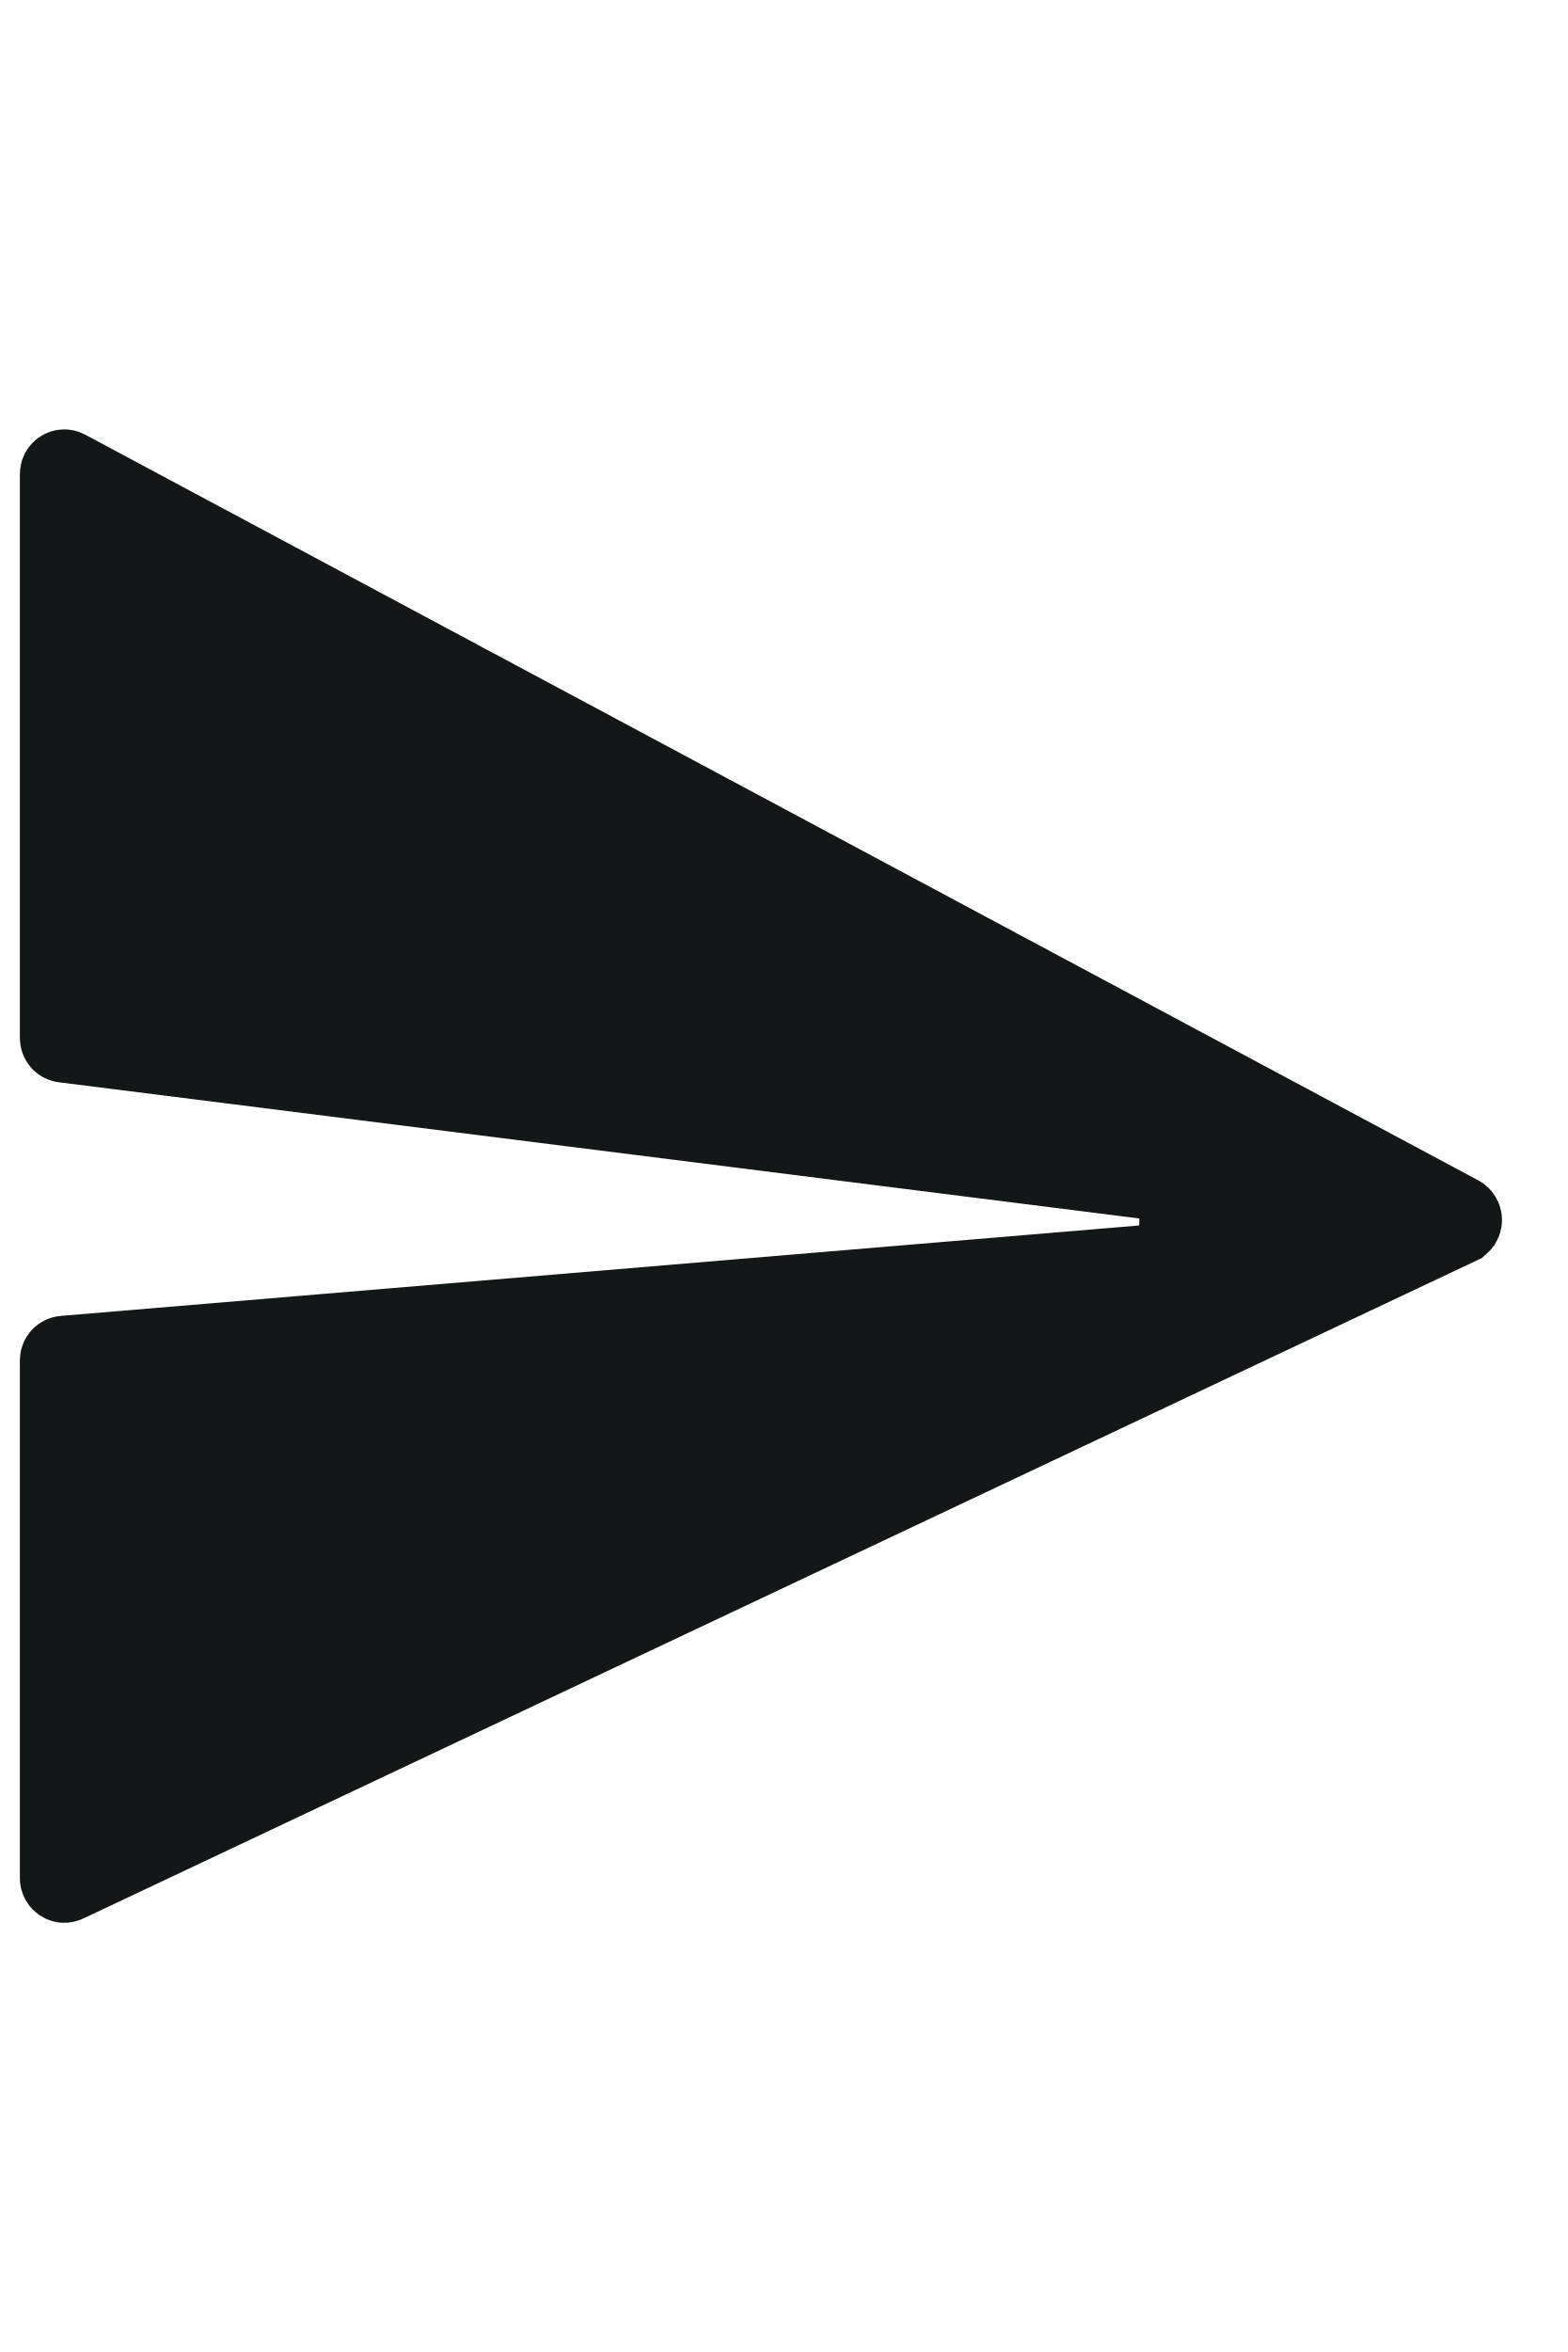
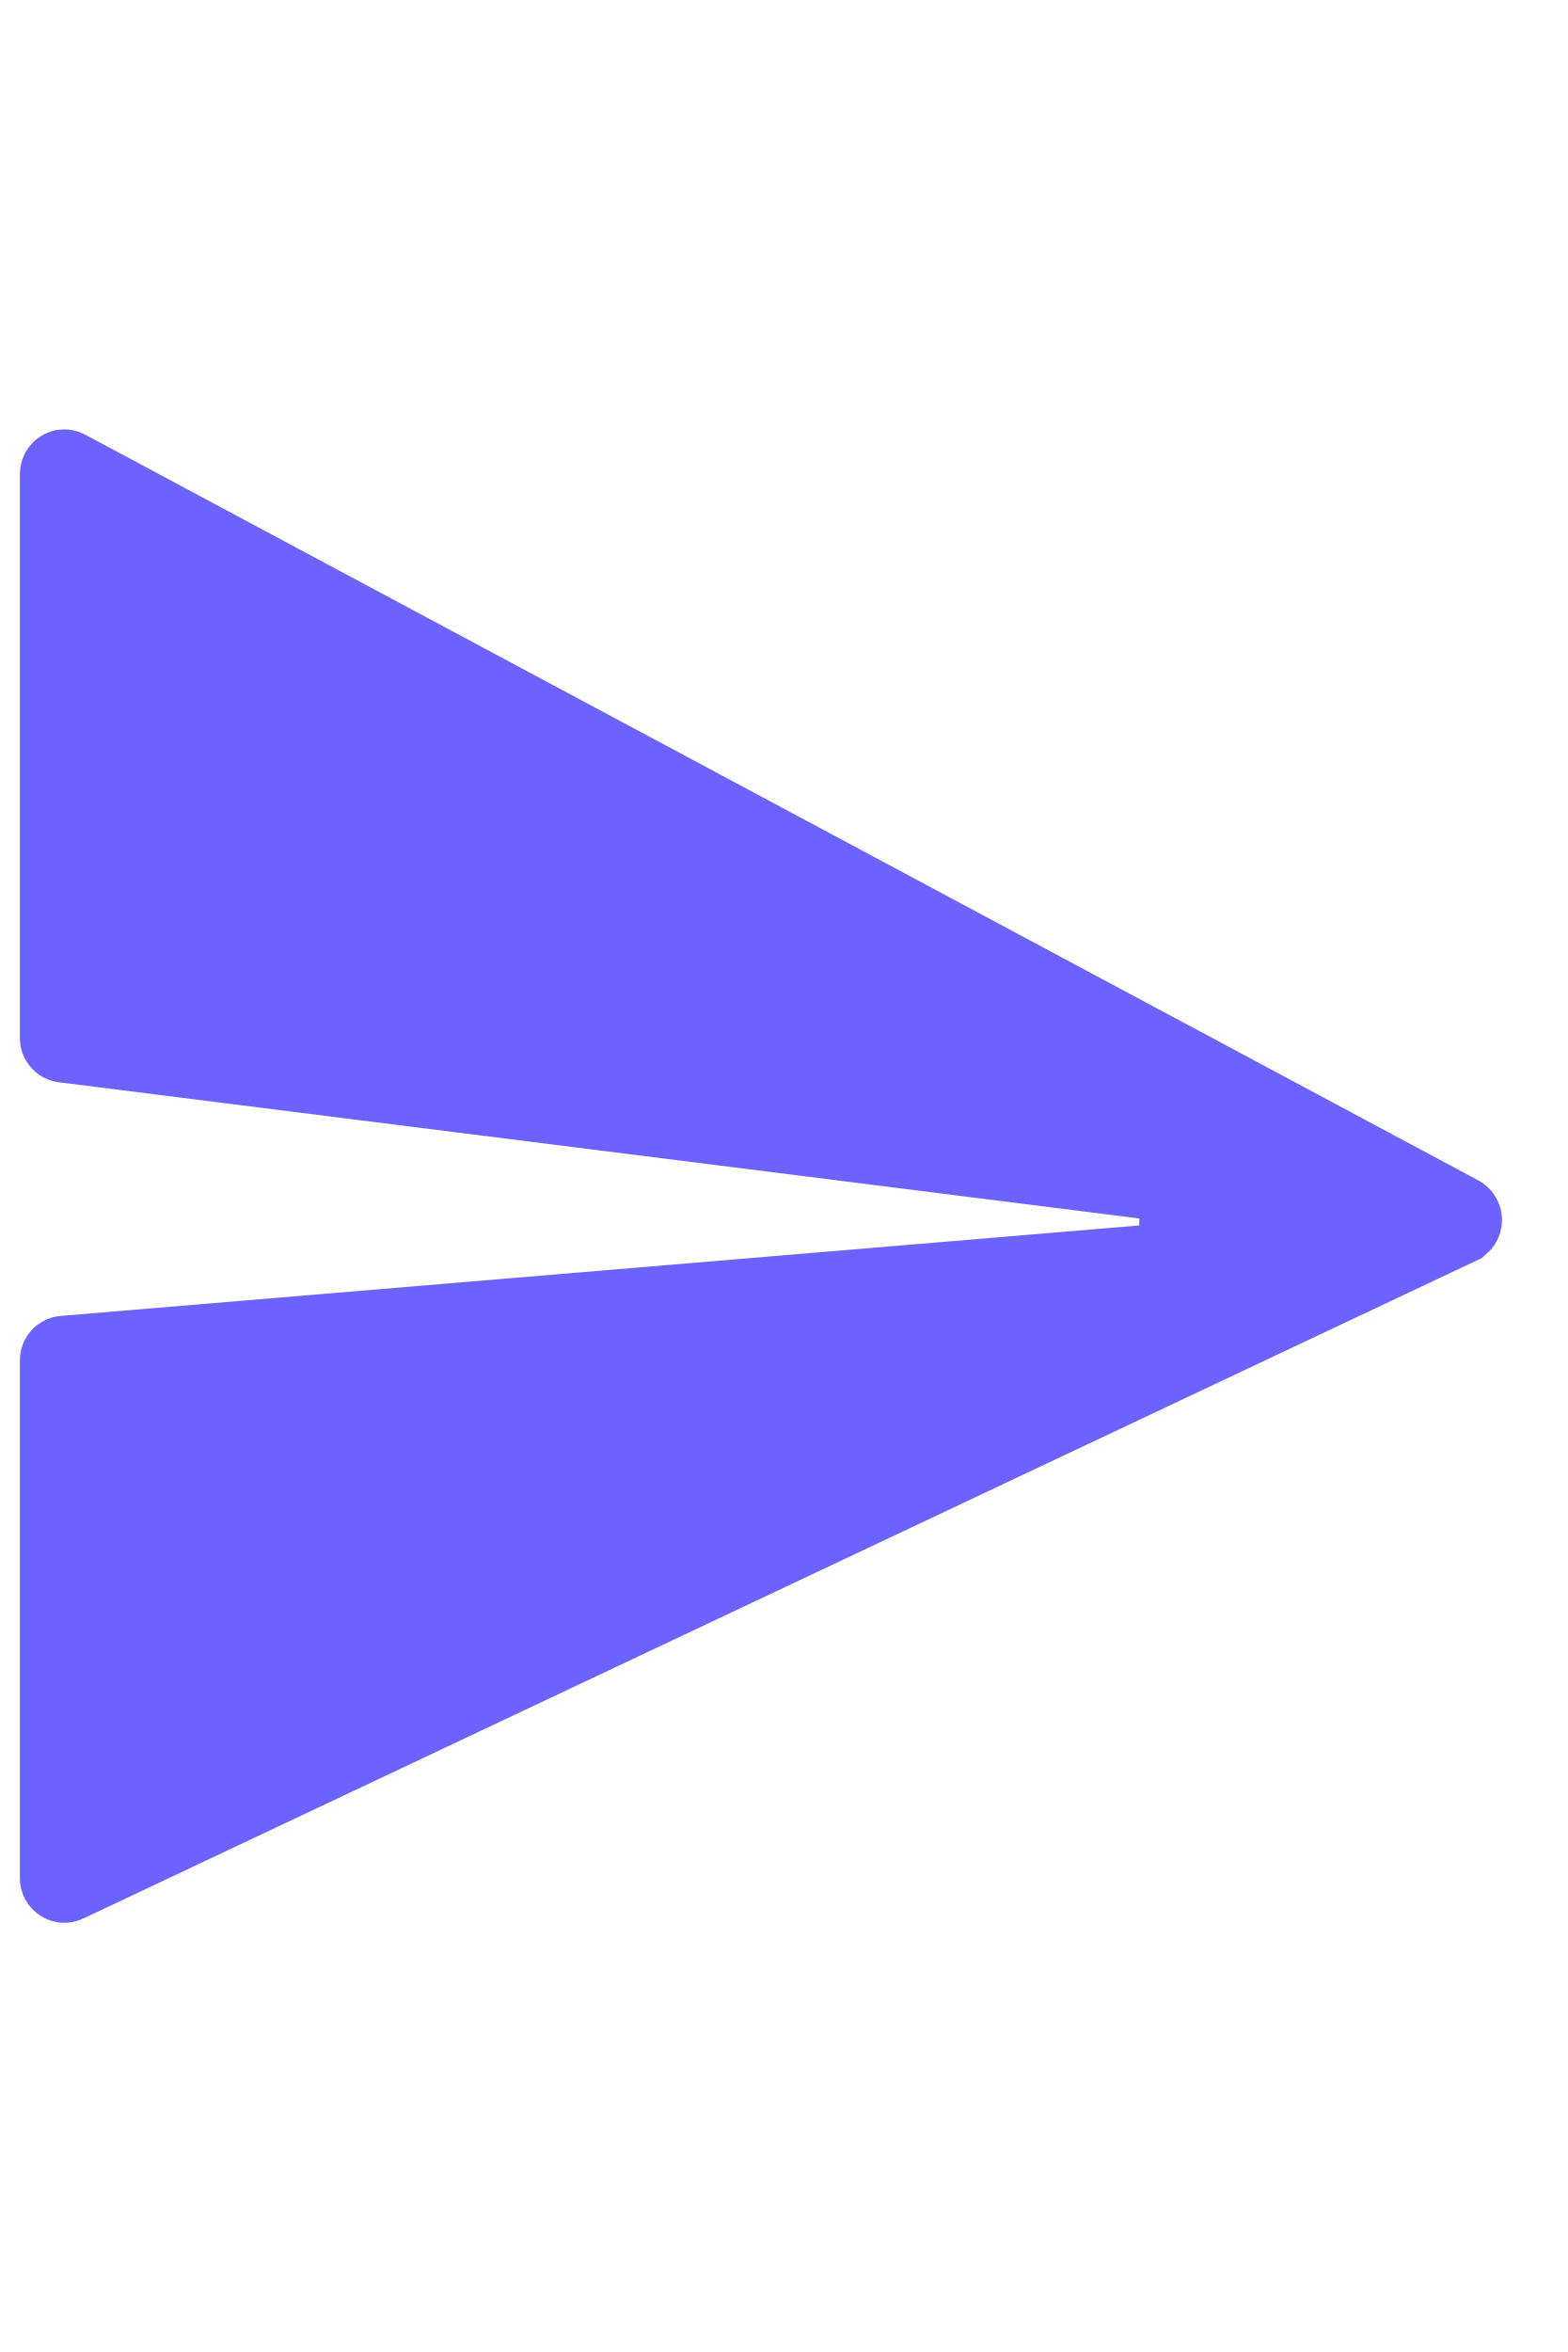
<svg xmlns="http://www.w3.org/2000/svg" width="16" height="24" viewBox="0 0 21 20" fill="none">
-   <path d="M0.766 0.601C0.766 0.583 0.77 0.565 0.778 0.55C0.787 0.534 0.799 0.522 0.813 0.514C0.828 0.505 0.843 0.5 0.859 0.5C0.875 0.5 0.891 0.504 0.905 0.512L0.909 0.514L19.562 10.497L19.567 10.5C19.583 10.508 19.596 10.521 19.605 10.537C19.615 10.553 19.621 10.572 19.62 10.592C19.62 10.611 19.614 10.63 19.604 10.646C19.593 10.661 19.578 10.673 19.562 10.681L19.56 10.683L0.905 19.491L0.901 19.493C0.887 19.5 0.871 19.503 0.855 19.502C0.84 19.501 0.825 19.496 0.812 19.487C0.798 19.479 0.786 19.466 0.778 19.451C0.77 19.436 0.765 19.419 0.766 19.401V12.472C0.766 12.445 0.775 12.421 0.792 12.402C0.809 12.384 0.832 12.374 0.854 12.372H0.856L15.751 11.123L15.771 10.129L0.853 8.249H0.851C0.828 8.246 0.807 8.236 0.791 8.218C0.775 8.2 0.766 8.175 0.766 8.149V0.601Z" fill="#141718" stroke="#141718" />
+   <path d="M0.766 0.601C0.766 0.583 0.77 0.565 0.778 0.55C0.787 0.534 0.799 0.522 0.813 0.514C0.828 0.505 0.843 0.5 0.859 0.5C0.875 0.5 0.891 0.504 0.905 0.512L0.909 0.514L19.562 10.497L19.567 10.5C19.583 10.508 19.596 10.521 19.605 10.537C19.615 10.553 19.621 10.572 19.62 10.592C19.62 10.611 19.614 10.63 19.604 10.646C19.593 10.661 19.578 10.673 19.562 10.681L19.56 10.683L0.905 19.491L0.901 19.493C0.887 19.5 0.871 19.503 0.855 19.502C0.84 19.501 0.825 19.496 0.812 19.487C0.798 19.479 0.786 19.466 0.778 19.451C0.77 19.436 0.765 19.419 0.766 19.401V12.472C0.766 12.445 0.775 12.421 0.792 12.402C0.809 12.384 0.832 12.374 0.854 12.372H0.856L15.751 11.123L15.771 10.129L0.853 8.249H0.851C0.828 8.246 0.807 8.236 0.791 8.218C0.775 8.2 0.766 8.175 0.766 8.149V0.601Z" fill="#6C63FF" stroke="#6C63FF" />
</svg>
